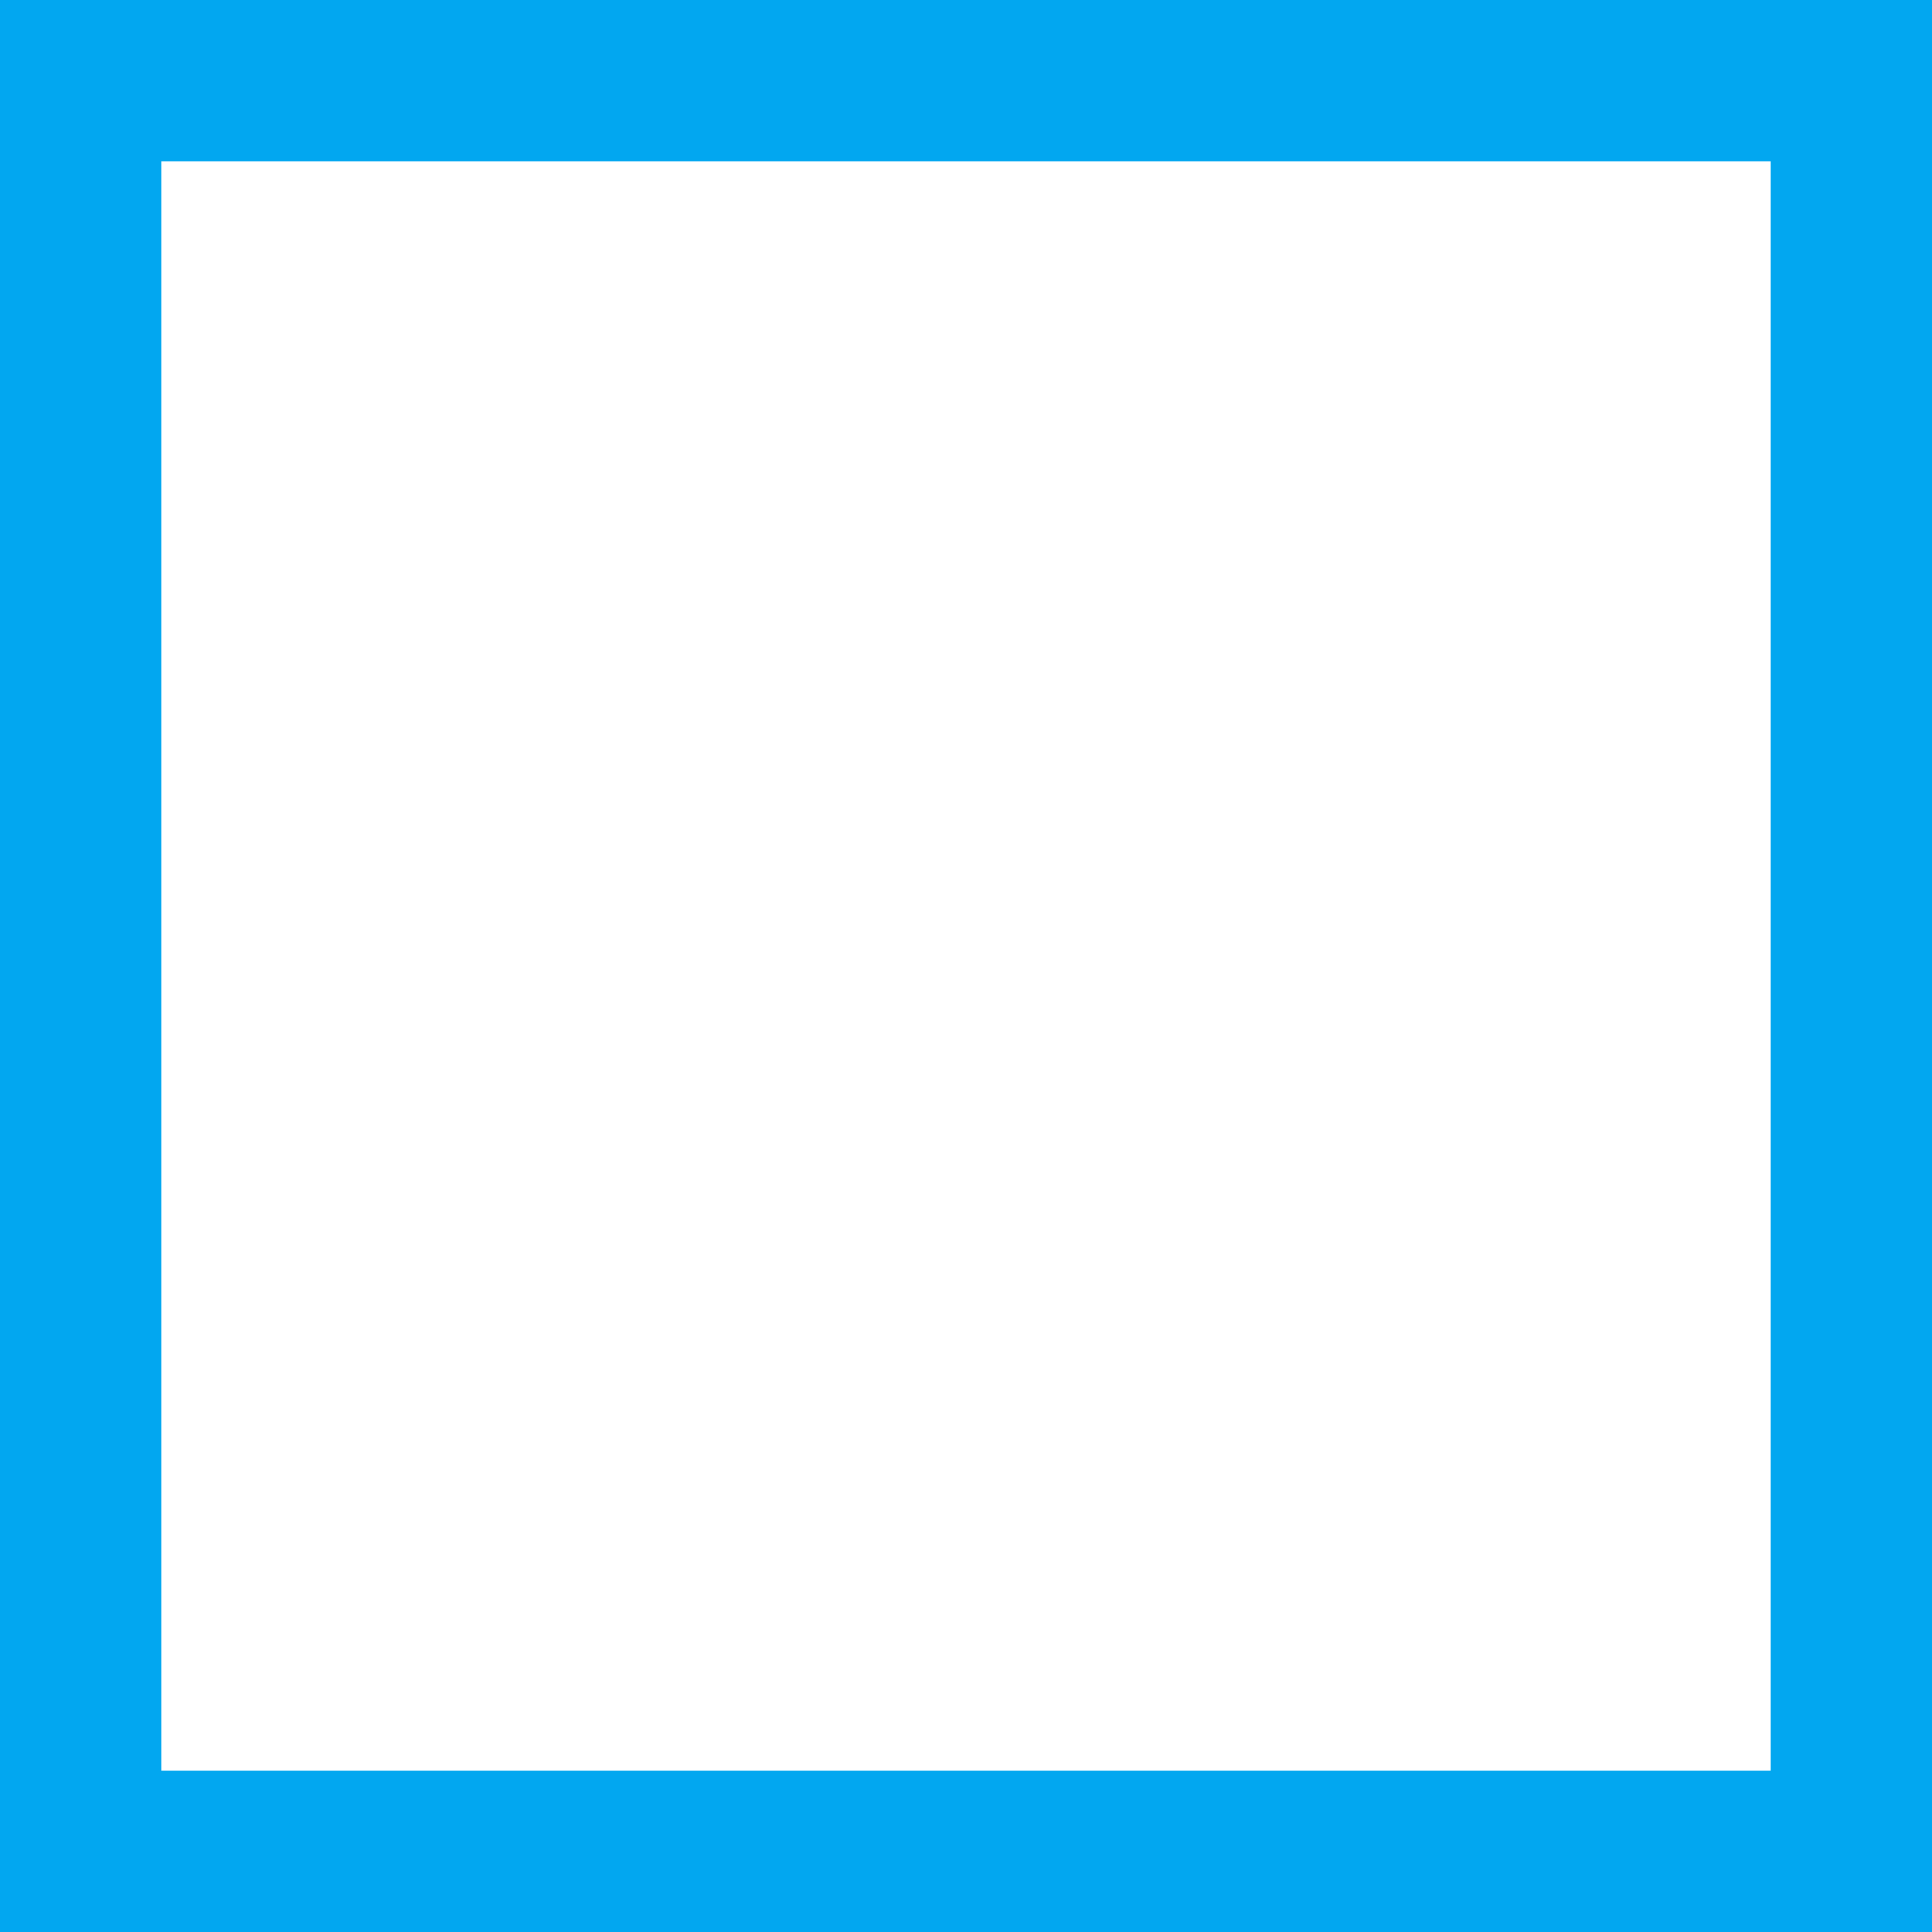
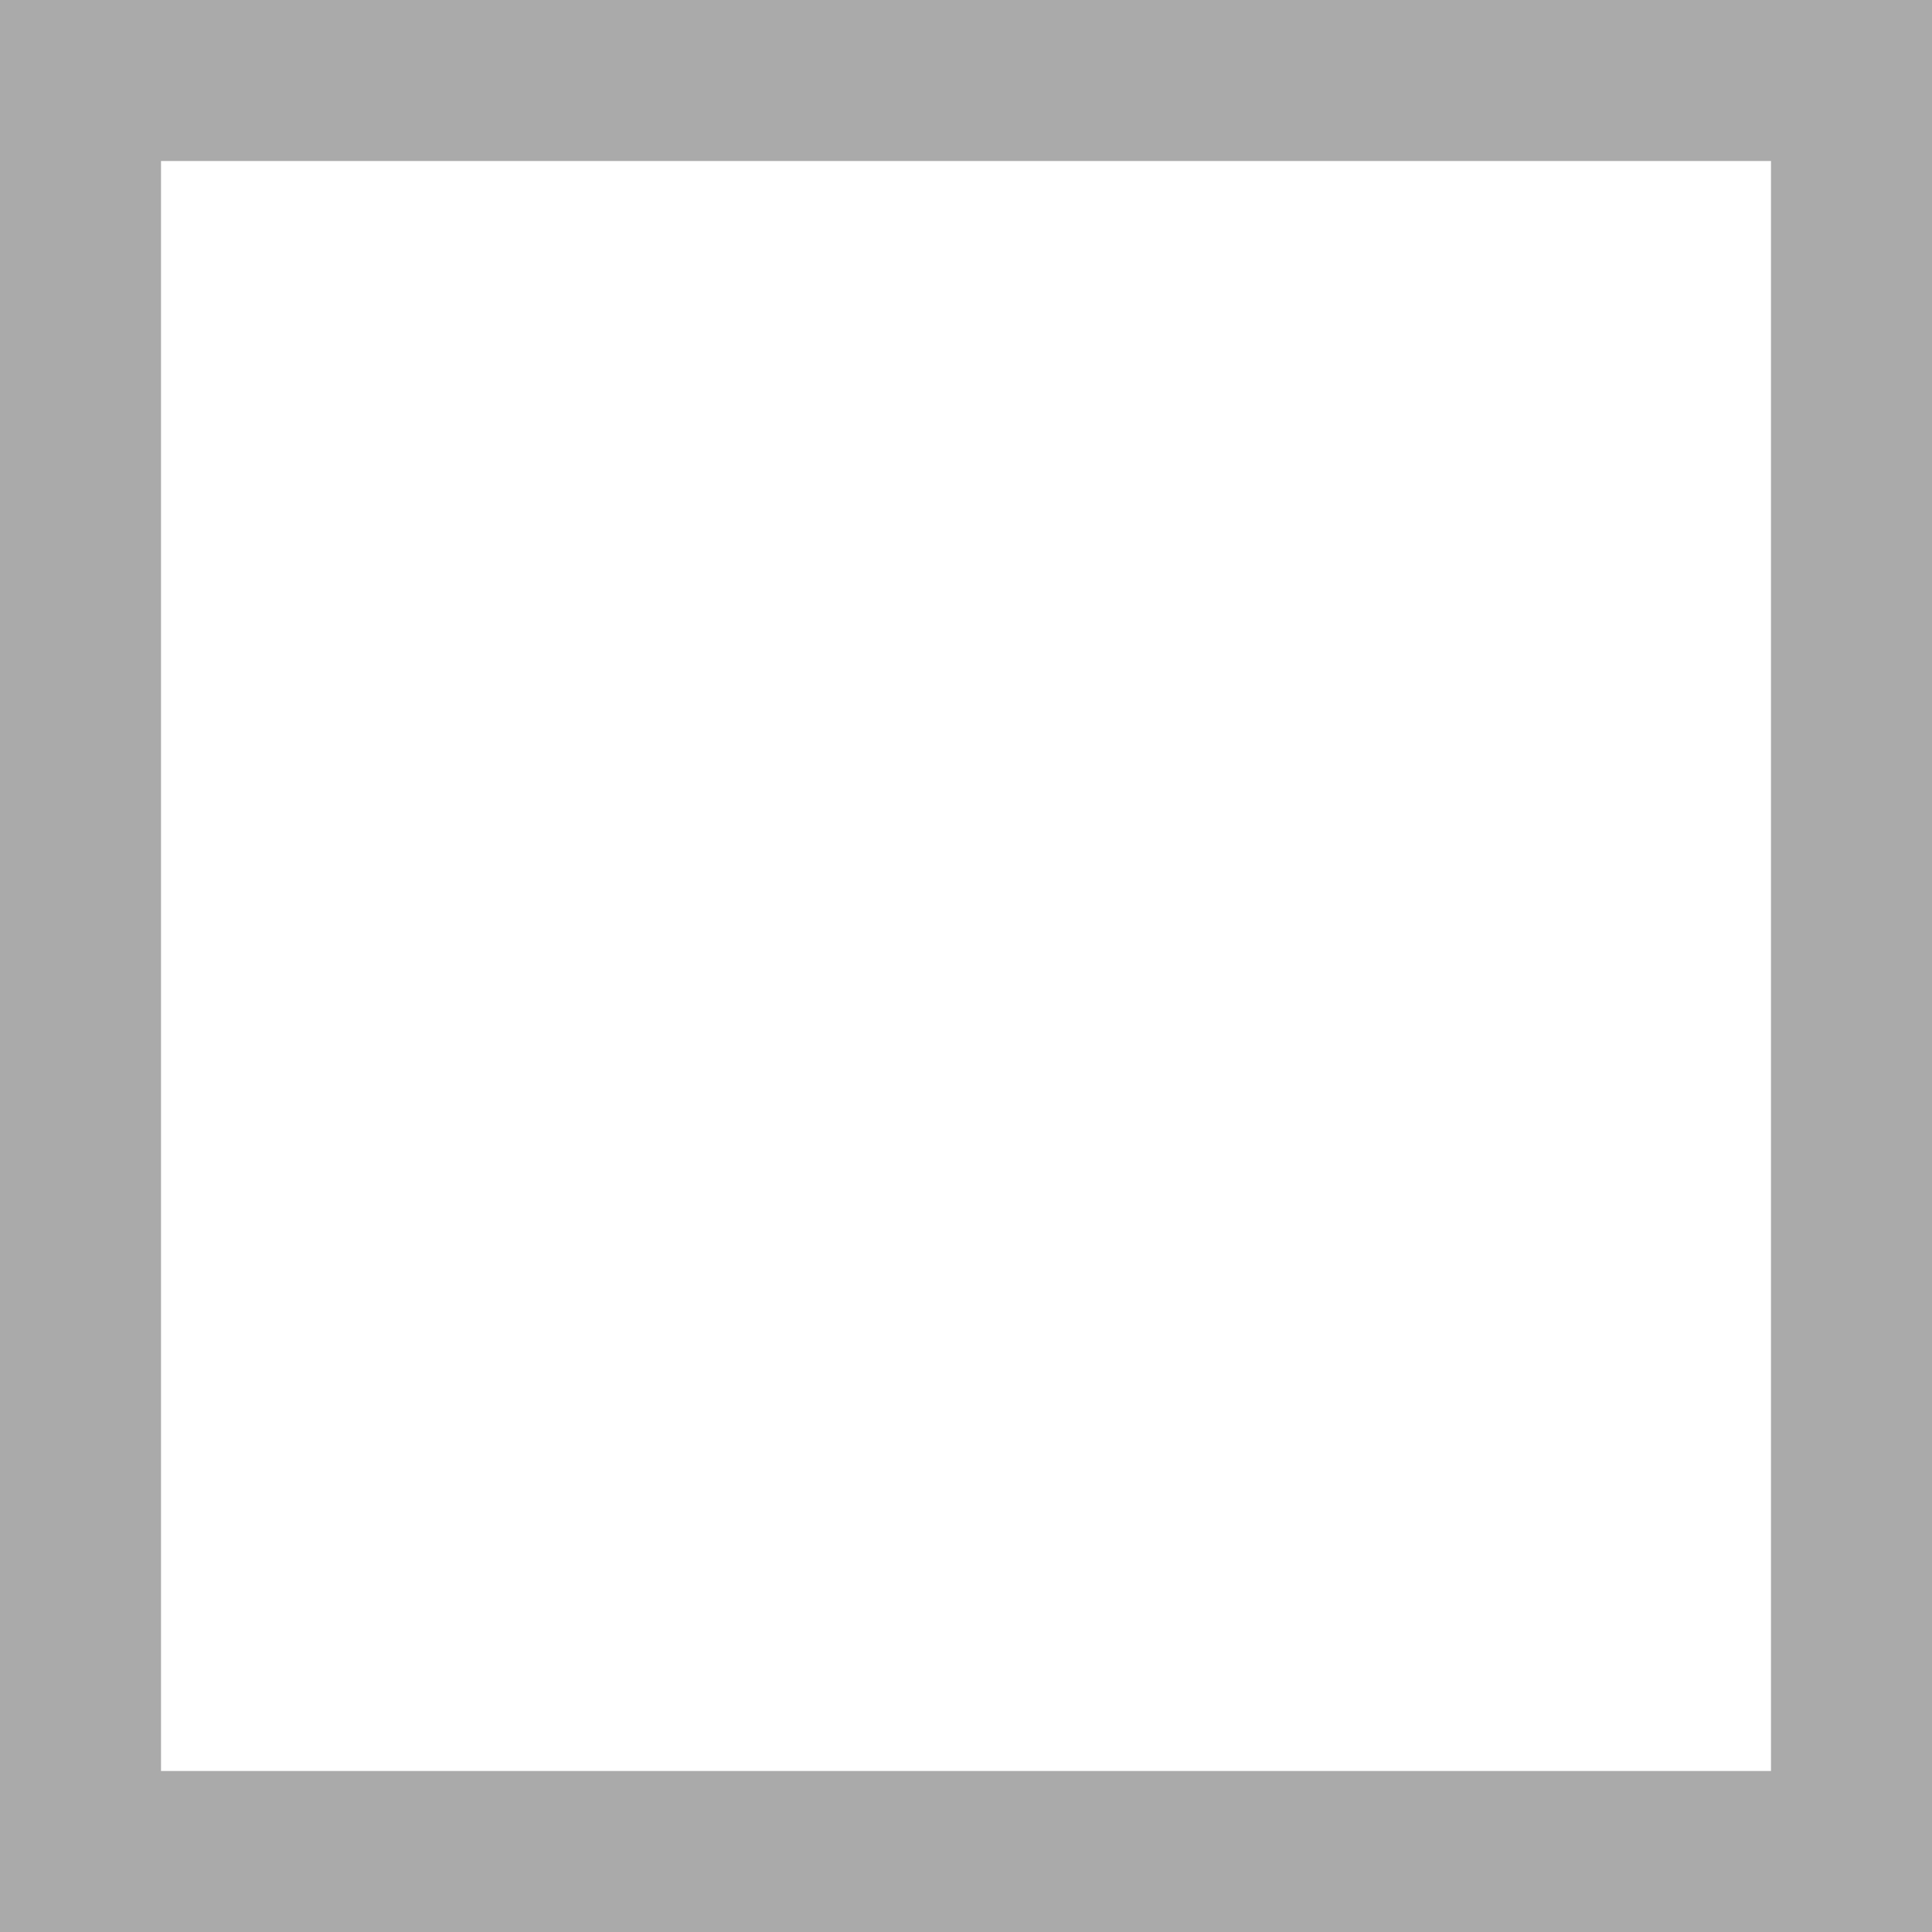
- <svg xmlns="http://www.w3.org/2000/svg" version="1.1" width="12px" height="12px" viewBox="956 6880  12 12">
-   <path d="M 956.5 6880.5  L 967.5 6880.5  L 967.5 6891.5  L 956.5 6891.5  L 956.5 6880.5  Z " fill-rule="nonzero" fill="#ffffff" stroke="none" />
-   <path d="M 956.5 6880.5  L 967.5 6880.5  L 967.5 6891.5  L 956.5 6891.5  L 956.5 6880.5  Z " stroke-width="1" stroke="#02a7f0" fill="none" />
+ <svg xmlns="http://www.w3.org/2000/svg" version="1.1" width="12px" height="12px" viewBox="956 6940  12 12">
+   <path d="M 956.5 6940.5  L 967.5 6940.5  L 967.5 6951.5  L 956.5 6951.5  L 956.5 6940.5  Z " fill-rule="nonzero" fill="#ffffff" stroke="none" />
+   <path d="M 956.5 6940.5  L 967.5 6940.5  L 967.5 6951.5  L 956.5 6951.5  L 956.5 6940.5  Z " stroke-width="1" stroke="#aaaaaa" fill="none" />
</svg>
